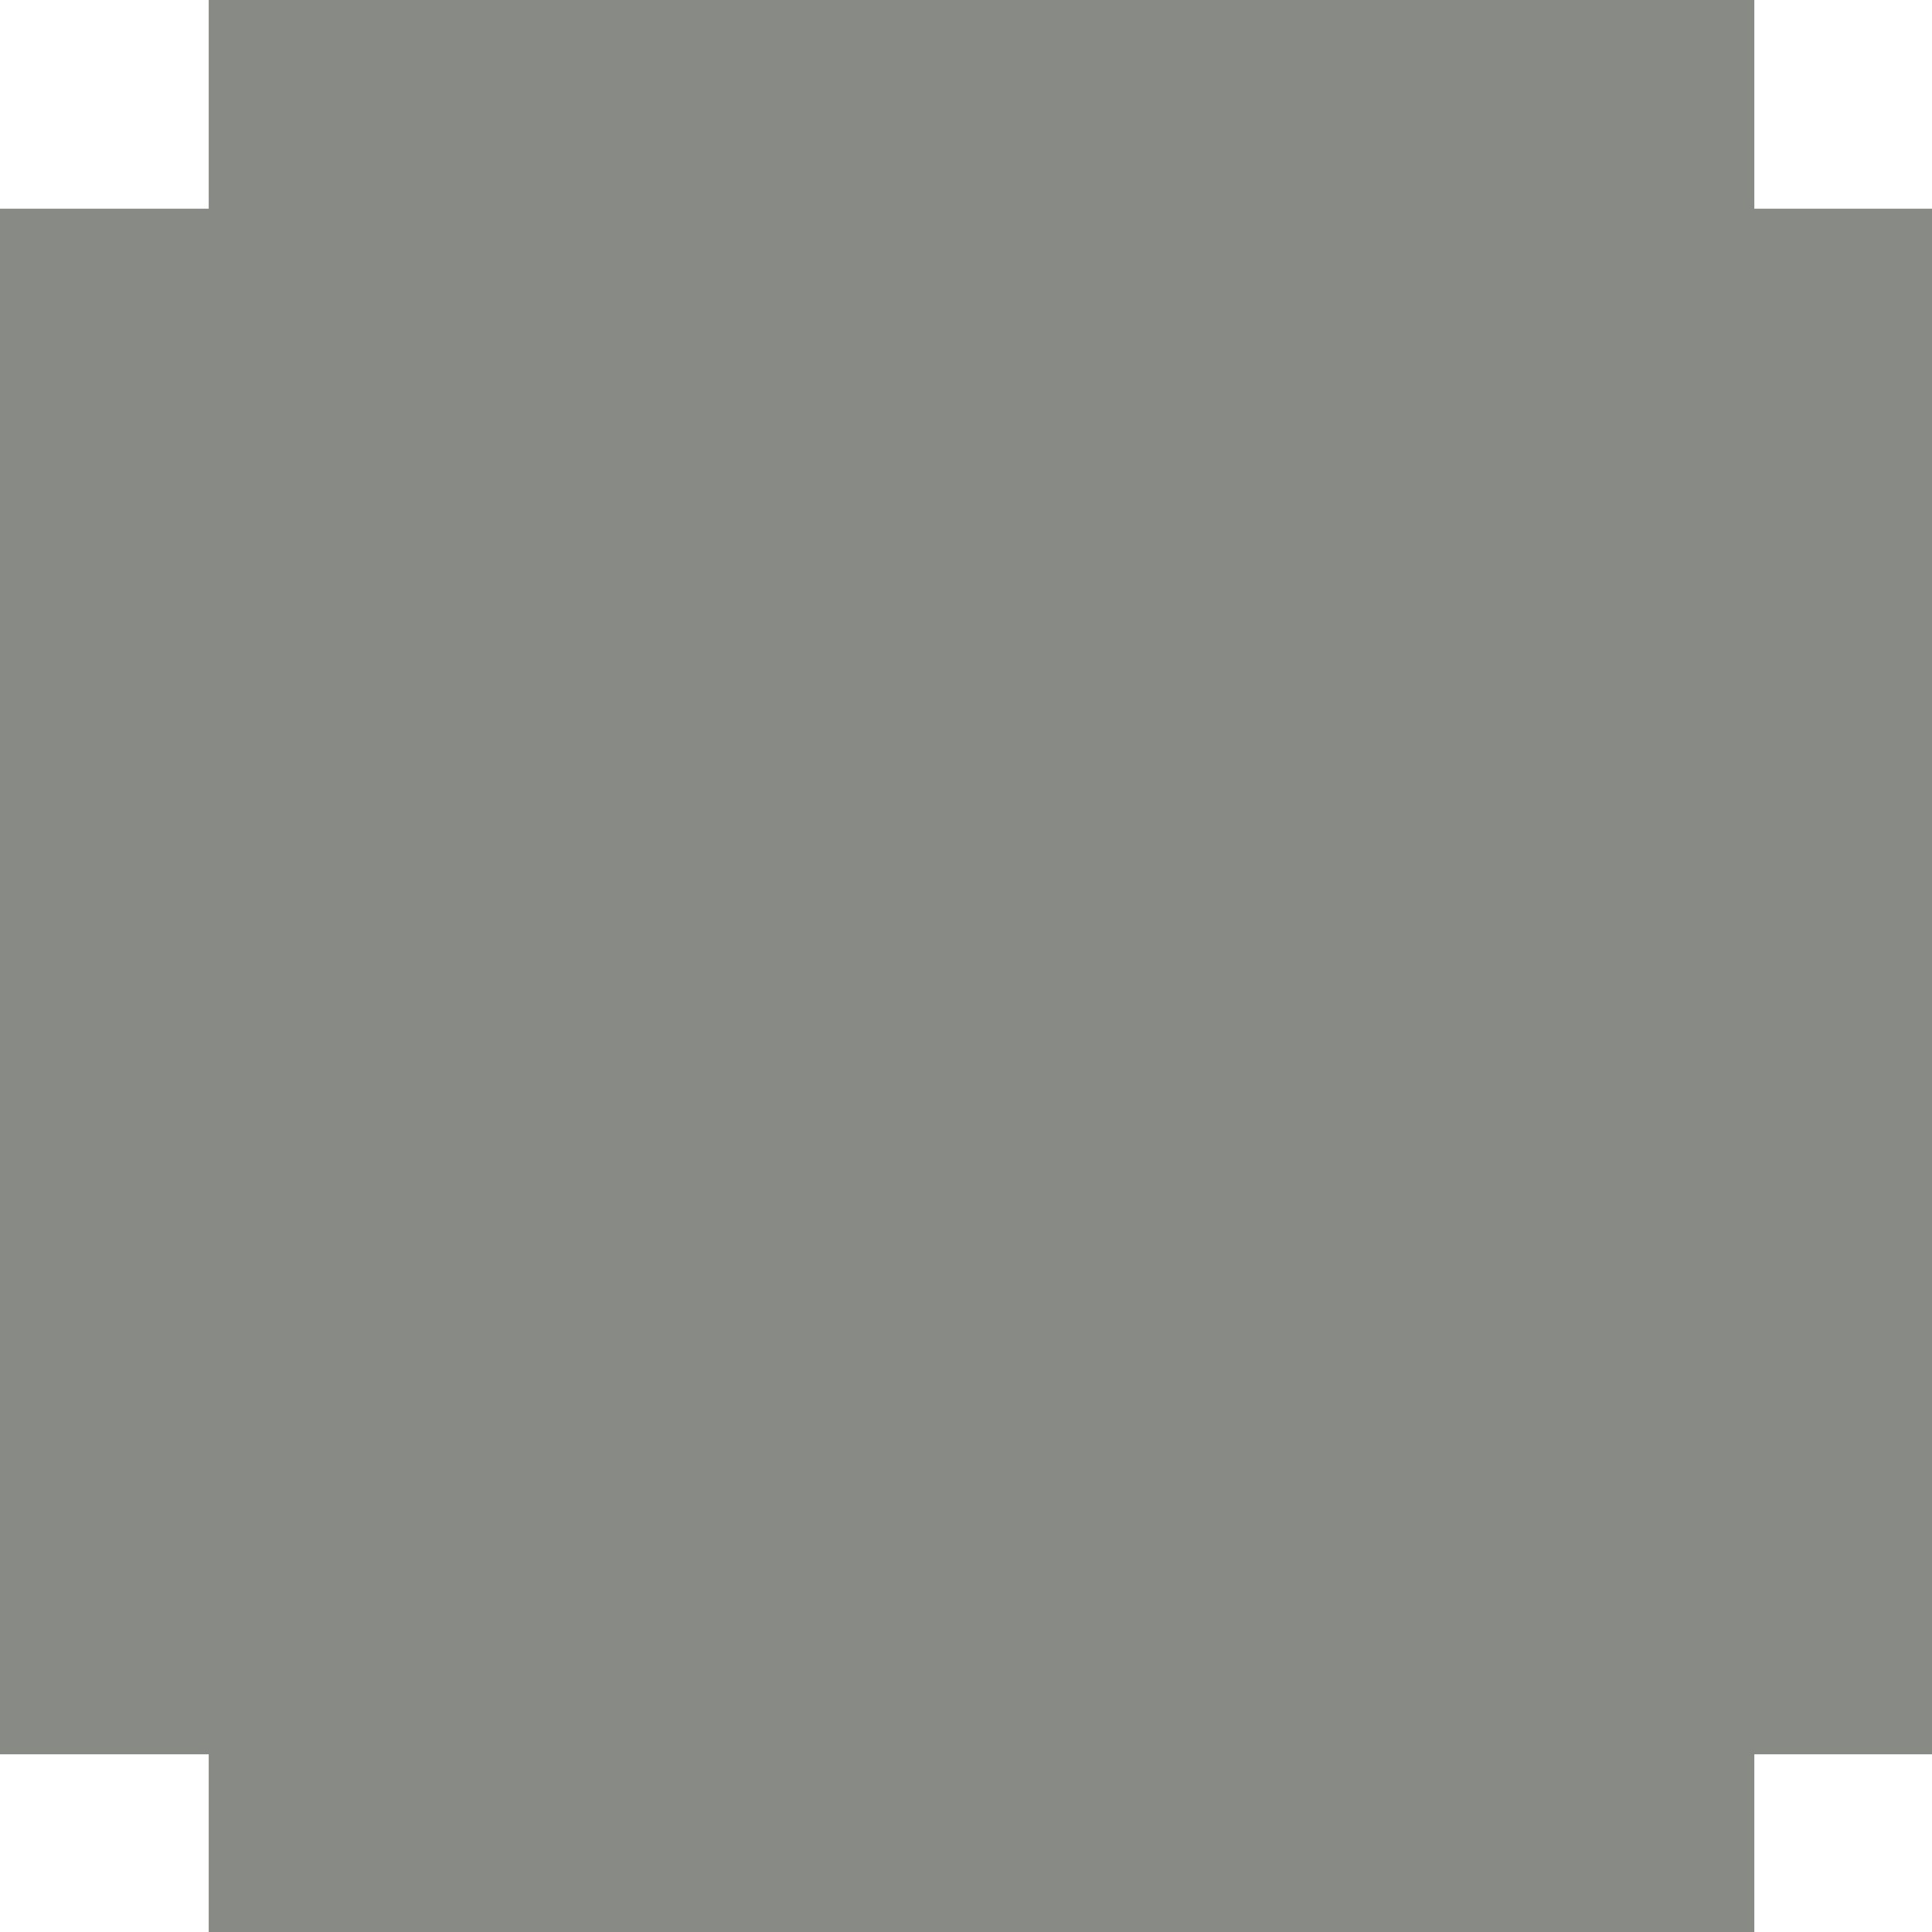
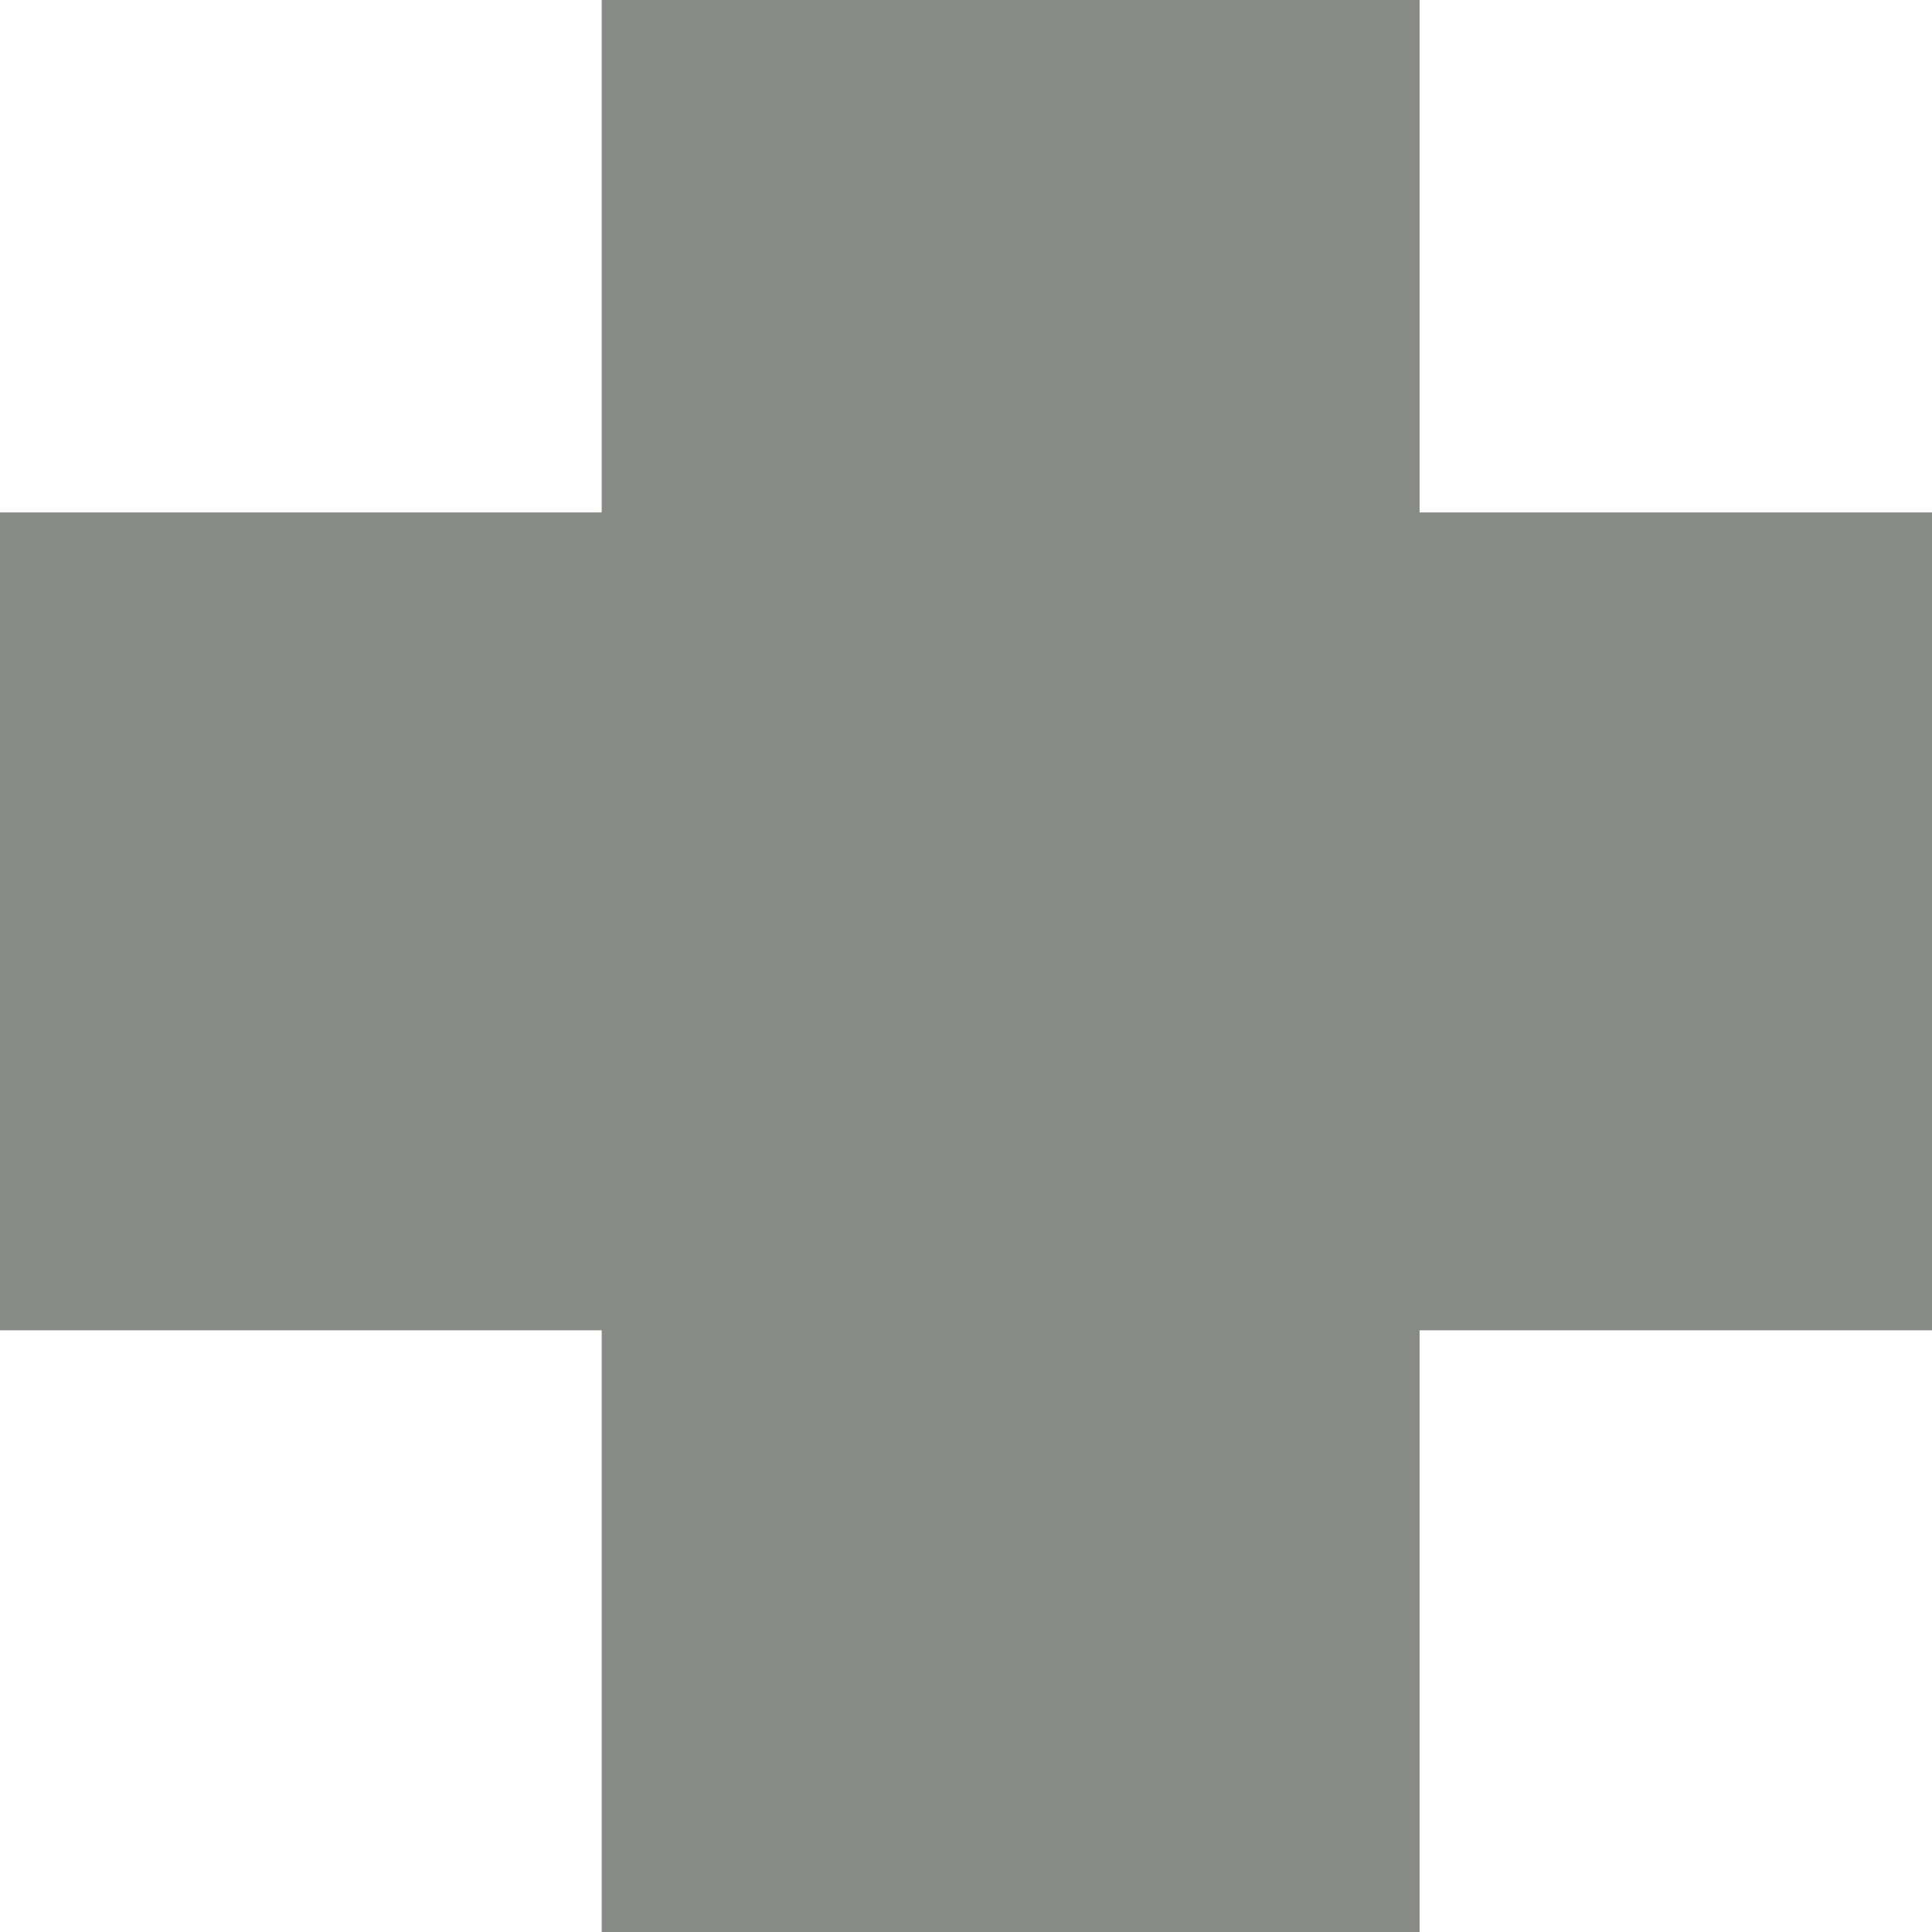
- <svg xmlns="http://www.w3.org/2000/svg" version="1.1" height="177.165px" width="177.165px" id="svg1">
+ <svg xmlns="http://www.w3.org/2000/svg" id="svg1" width="177.165px" height="177.165px" version="1.1">
  <defs id="defs3">
    <defs id="defs828">
      <defs id="defs829" />
      <defs id="defs837" />
    </defs>
  </defs>
-   <g style="fill:#888a85;fill-opacity:1" transform="translate(-177.1653,177.1654)" id="g8273">
-     <g style="fill:#888a85;fill-opacity:1" id="g8257">
-       <path id="rect2083" d="M -87.16,-512.357 C -126.42,-512.357 -158.026,-480.751 -158.026,-441.491 C -158.026,-264.326 -158.026,-87.16 -158.026,90.005 C -158.026,129.265 -126.42,160.871 -87.16,160.871 C 90.005,160.871 267.171,160.871 444.336,160.871 C 483.596,160.871 515.202,129.265 515.202,90.005 C 515.202,-87.16 515.202,-264.326 515.202,-441.491 C 515.202,-480.751 483.596,-512.357 444.336,-512.357 C 267.171,-512.357 90.005,-512.357 -87.16,-512.357 z M -16.294,-370.625 C 54.572,-370.625 125.438,-370.625 196.304,-370.625 C 196.304,-299.759 196.304,-228.893 196.304,-158.026 C 125.438,-158.026 54.572,-158.026 -16.294,-158.026 C -16.294,-228.893 -16.294,-299.759 -16.294,-370.625 z M 338.037,-370.625 C 349.848,-370.625 361.659,-370.625 373.47,-370.625 C 373.47,-299.759 373.47,-228.893 373.47,-158.026 C 361.659,-158.026 349.848,-158.026 338.037,-158.026 C 338.037,-228.893 338.037,-299.759 338.037,-370.625 z M -16.294,-16.294 C 54.572,-16.294 125.438,-16.294 196.304,-16.294 C 196.304,-4.483 196.304,7.328 196.304,19.139 C 125.438,19.139 54.572,19.139 -16.294,19.139 C -16.294,7.328 -16.294,-4.483 -16.294,-16.294 z M 338.037,-16.294 C 349.848,-16.294 361.659,-16.294 373.47,-16.294 C 373.47,-4.483 373.47,7.328 373.47,19.139 C 361.659,19.139 349.848,19.139 338.037,19.139 C 338.037,7.328 338.037,-4.483 338.037,-16.294 z " style="fill:#888a85;fill-opacity:1;stroke:none;stroke-width:6.25;stroke-linecap:round;stroke-linejoin:round;stroke-miterlimit:4;stroke-dasharray:none;stroke-opacity:1" />
-       <path id="rect2055" d="M -88.583,-496.063 C -118.028,-496.063 -141.732,-472.358 -141.732,-442.913 L -141.732,88.583 C -141.732,118.028 -118.028,141.732 -88.583,141.732 L 442.913,141.732 C 472.358,141.732 496.063,118.028 496.063,88.583 L 496.063,-442.913 C 496.063,-472.358 472.358,-496.063 442.913,-496.063 L -88.583,-496.063 z M -35.433,-389.764 L 212.598,-389.764 L 212.598,-141.732 L -35.433,-141.732 L -35.433,-389.764 z M 318.898,-389.764 L 389.764,-389.764 L 389.764,-141.732 L 318.898,-141.732 L 318.898,-389.764 z M -35.433,-35.433 L 212.598,-35.433 L 212.598,35.433 L -35.433,35.433 L -35.433,-35.433 z M 318.898,-35.433 L 389.764,-35.433 L 389.764,35.433 L 318.898,35.433 L 318.898,-35.433 z " style="fill:#888a85;fill-opacity:1;stroke:none;stroke-width:6.25;stroke-linecap:round;stroke-linejoin:round;stroke-miterlimit:4;stroke-dasharray:none;stroke-opacity:1" />
-       <path id="rect2069" d="M -88.583,-478.346 C -108.213,-478.346 -124.016,-462.543 -124.016,-442.913 L -124.016,88.583 C -124.016,108.213 -108.213,124.016 -88.583,124.016 L 442.913,124.016 C 462.543,124.016 478.346,108.213 478.346,88.583 L 478.346,-442.913 C 478.346,-462.543 462.543,-478.346 442.913,-478.346 L -88.583,-478.346 z M -53.15,-407.48 L 230.315,-407.48 L 230.315,-124.016 L -53.15,-124.016 L -53.15,-407.48 z M 301.181,-407.48 L 407.48,-407.48 L 407.48,-124.016 L 301.181,-124.016 L 301.181,-407.48 z M -53.15,-53.15 L 230.315,-53.15 L 230.315,53.15 L -53.15,53.15 L -53.15,-53.15 z M 301.181,-53.15 L 407.48,-53.15 L 407.48,53.15 L 301.181,53.15 L 301.181,-53.15 z " style="fill:#888a85;fill-opacity:1;stroke:none;stroke-width:6.25;stroke-linecap:round;stroke-linejoin:round;stroke-miterlimit:4;stroke-dasharray:none;stroke-opacity:1" />
-       <path id="rect5074" d="M -77.967,-467.731 C -97.57,-467.731 -113.4,-451.901 -113.4,-432.298 L -113.4,63.765 C -113.4,78.336 -103.227,88.225 -90.701,93.662 C -93.663,90.523 -95.683,86.159 -95.683,81.482 L -95.683,-432.298 C -95.683,-442.018 -87.687,-450.014 -77.967,-450.014 L 435.813,-450.014 C 440.49,-450.014 444.854,-447.994 447.993,-445.031 C 442.556,-457.558 432.667,-467.731 418.096,-467.731 L -77.967,-467.731 z " style="fill:#888a85;fill-opacity:1;stroke:none;stroke-width:6.25;stroke-linecap:round;stroke-linejoin:round;stroke-miterlimit:4;stroke-dasharray:none;stroke-opacity:1" />
-       <path id="rect5084" d="M 235.948,-409.045 C 238.949,-405.865 240.931,-401.602 240.931,-396.865 L 240.931,-131.117 C 240.931,-121.27 233.061,-113.4 223.214,-113.4 L -42.534,-113.4 C -47.272,-113.4 -51.534,-115.382 -54.714,-118.383 C -49.277,-105.856 -39.388,-95.683 -24.817,-95.683 L 223.214,-95.683 C 242.817,-95.683 258.647,-111.513 258.647,-131.117 L 258.647,-379.148 C 258.647,-393.719 248.475,-403.608 235.948,-409.045 z " style="fill:#888a85;fill-opacity:1;stroke:none;stroke-width:6.25;stroke-linecap:round;stroke-linejoin:round;stroke-miterlimit:4;stroke-dasharray:none;stroke-opacity:1" />
-       <path id="rect5815" d="M 413.113,-409.045 C 416.114,-405.865 418.096,-401.602 418.096,-396.865 L 418.096,-131.117 C 418.096,-121.27 410.226,-113.4 400.38,-113.4 L 311.797,-113.4 C 307.059,-113.4 302.796,-115.382 299.617,-118.383 C 305.049,-105.867 314.955,-95.683 329.513,-95.683 L 400.38,-95.683 C 419.965,-95.683 435.813,-111.531 435.813,-131.117 L 435.813,-379.148 C 435.813,-393.706 425.629,-403.613 413.113,-409.045 z " style="fill:#888a85;fill-opacity:1;stroke:none;stroke-width:6.25;stroke-linecap:round;stroke-linejoin:round;stroke-miterlimit:4;stroke-dasharray:none;stroke-opacity:1" />
-       <path id="rect5817" d="M 413.113,-54.714 C 416.114,-51.534 418.096,-47.272 418.096,-42.534 L 418.096,46.049 C 418.096,55.895 410.226,63.765 400.38,63.765 L 311.797,63.765 C 307.059,63.765 302.796,61.784 299.617,58.783 C 305.08,71.37 314.872,81.482 329.513,81.482 L 400.38,81.482 C 420.077,81.482 435.813,65.747 435.813,46.049 L 435.813,-24.817 C 435.813,-39.459 425.701,-49.251 413.113,-54.714 z " style="fill:#888a85;fill-opacity:1;stroke:none;stroke-width:6.25;stroke-linecap:round;stroke-linejoin:round;stroke-miterlimit:4;stroke-dasharray:none;stroke-opacity:1" />
-       <path id="rect5819" d="M 235.948,-54.714 C 238.949,-51.534 240.931,-47.272 240.931,-42.534 C 240.931,-13.006 240.931,16.521 240.931,46.049 C 240.931,55.895 233.061,63.765 223.214,63.765 C 134.631,63.765 46.049,63.765 -42.534,63.765 C -47.272,63.765 -51.534,61.784 -54.714,58.783 C -49.251,71.37 -39.459,81.482 -24.817,81.482 C 57.86,81.482 140.537,81.482 223.214,81.482 C 242.912,81.482 258.647,65.747 258.647,46.049 C 258.647,22.427 258.647,-1.195 258.647,-24.817 C 258.647,-39.459 248.535,-49.251 235.948,-54.714 z " style="fill:#888a85;fill-opacity:1;stroke:none;stroke-width:6.25;stroke-linecap:round;stroke-linejoin:round;stroke-miterlimit:4;stroke-dasharray:none;stroke-opacity:1" />
-       <path id="path6556" d="M 439.592,-478.346 C 451.31,-478.346 460.63,-469.026 460.63,-457.308 C 460.63,-276.452 460.63,-95.595 460.63,85.261 C 460.63,96.979 451.31,106.299 439.592,106.299 C 258.735,106.299 77.879,106.299 -102.977,106.299 C -114.696,106.299 -124.016,96.979 -124.016,85.261 C -124.016,86.368 -124.016,87.475 -124.016,88.583 C -124.016,108.213 -108.213,124.016 -88.583,124.016 C 88.583,124.016 265.748,124.016 442.913,124.016 C 462.543,124.016 478.346,108.213 478.346,88.583 C 478.346,-88.583 478.346,-265.748 478.346,-442.913 C 478.346,-462.543 462.543,-478.346 442.913,-478.346 C 441.806,-478.346 440.699,-478.346 439.592,-478.346 z " style="fill:#888a85;fill-opacity:1;stroke:none;stroke-width:6.25;stroke-linecap:round;stroke-linejoin:round;stroke-miterlimit:4;stroke-dasharray:none;stroke-opacity:1" />
-       <path id="rect7287" d="M -49.828,-70.866 C -61.546,-70.866 -70.866,-61.546 -70.866,-49.828 L -70.866,32.111 C -70.866,42.561 -63.084,50.296 -53.15,52.042 L -53.15,-53.15 L 229.208,-53.15 C 227.461,-63.084 219.726,-70.866 209.277,-70.866 L -49.828,-70.866 z " style="fill:#888a85;fill-opacity:1;stroke:none;stroke-width:6.25;stroke-linecap:round;stroke-linejoin:round;stroke-miterlimit:4;stroke-dasharray:none;stroke-opacity:1" />
-       <path id="rect7289" d="M -49.828,-425.197 C -61.546,-425.197 -70.866,-415.877 -70.866,-404.158 L -70.866,-145.054 C -70.866,-134.604 -63.084,-126.869 -53.15,-125.123 L -53.15,-407.48 L 229.208,-407.48 C 227.461,-417.414 219.726,-425.197 209.277,-425.197 L -49.828,-425.197 z " style="fill:#888a85;fill-opacity:1;stroke:none;stroke-width:6.25;stroke-linecap:round;stroke-linejoin:round;stroke-miterlimit:4;stroke-dasharray:none;stroke-opacity:1" />
-       <path id="rect7291" d="M 304.503,-425.197 C 292.785,-425.197 283.465,-415.877 283.465,-404.158 L 283.465,-145.054 C 283.465,-134.604 291.247,-126.869 301.181,-125.123 L 301.181,-407.48 L 406.373,-407.48 C 404.627,-417.414 396.892,-425.197 386.442,-425.197 L 304.503,-425.197 z " style="fill:#888a85;fill-opacity:1;stroke:none;stroke-width:6.25;stroke-linecap:round;stroke-linejoin:round;stroke-miterlimit:4;stroke-dasharray:none;stroke-opacity:1" />
-       <path id="rect7293" d="M 304.503,-70.866 C 292.785,-70.866 283.465,-61.546 283.465,-49.828 L 283.465,32.111 C 283.465,42.561 291.247,50.296 301.181,52.042 L 301.181,-53.15 L 406.373,-53.15 C 404.627,-63.084 396.892,-70.866 386.442,-70.866 L 304.503,-70.866 z " style="fill:#888a85;fill-opacity:1;stroke:none;stroke-width:6.25;stroke-linecap:round;stroke-linejoin:round;stroke-miterlimit:4;stroke-dasharray:none;stroke-opacity:1" />
-     </g>
-   </g>
+   <rect transform="scale(-1,-1)" y="-177.04" x="-120.051" height="179.75" width="54.75" id="rect6023-2" style="color:#000000;clip-rule:nonzero;display:inline;overflow:visible;visibility:visible;opacity:1;isolation:auto;mix-blend-mode:normal;color-interpolation:sRGB;color-interpolation-filters:linearRGB;solid-color:#000000;solid-opacity:1;fill:#888a85;fill-opacity:1;fill-rule:nonzero;stroke:#888a85;stroke-width:20.25;stroke-linecap:round;stroke-linejoin:miter;stroke-miterlimit:4;stroke-dasharray:none;stroke-dashoffset:0;stroke-opacity:1;marker:none;color-rendering:auto;image-rendering:auto;shape-rendering:auto;text-rendering:auto;enable-background:accumulate" />
+   <rect transform="matrix(0,-1,1,0,0,0)" style="color:#000000;clip-rule:nonzero;display:inline;overflow:visible;visibility:visible;opacity:1;isolation:auto;mix-blend-mode:normal;color-interpolation:sRGB;color-interpolation-filters:linearRGB;solid-color:#000000;solid-opacity:1;fill:#888a85;fill-opacity:1;fill-rule:nonzero;stroke:#888a85;stroke-width:20.25;stroke-linecap:round;stroke-linejoin:miter;stroke-miterlimit:4;stroke-dasharray:none;stroke-dashoffset:0;stroke-opacity:1;marker:none;color-rendering:auto;image-rendering:auto;shape-rendering:auto;text-rendering:auto;enable-background:accumulate" id="rect7217" width="54.75" height="179.75" x="-111.864" y="0.125" />
</svg>
